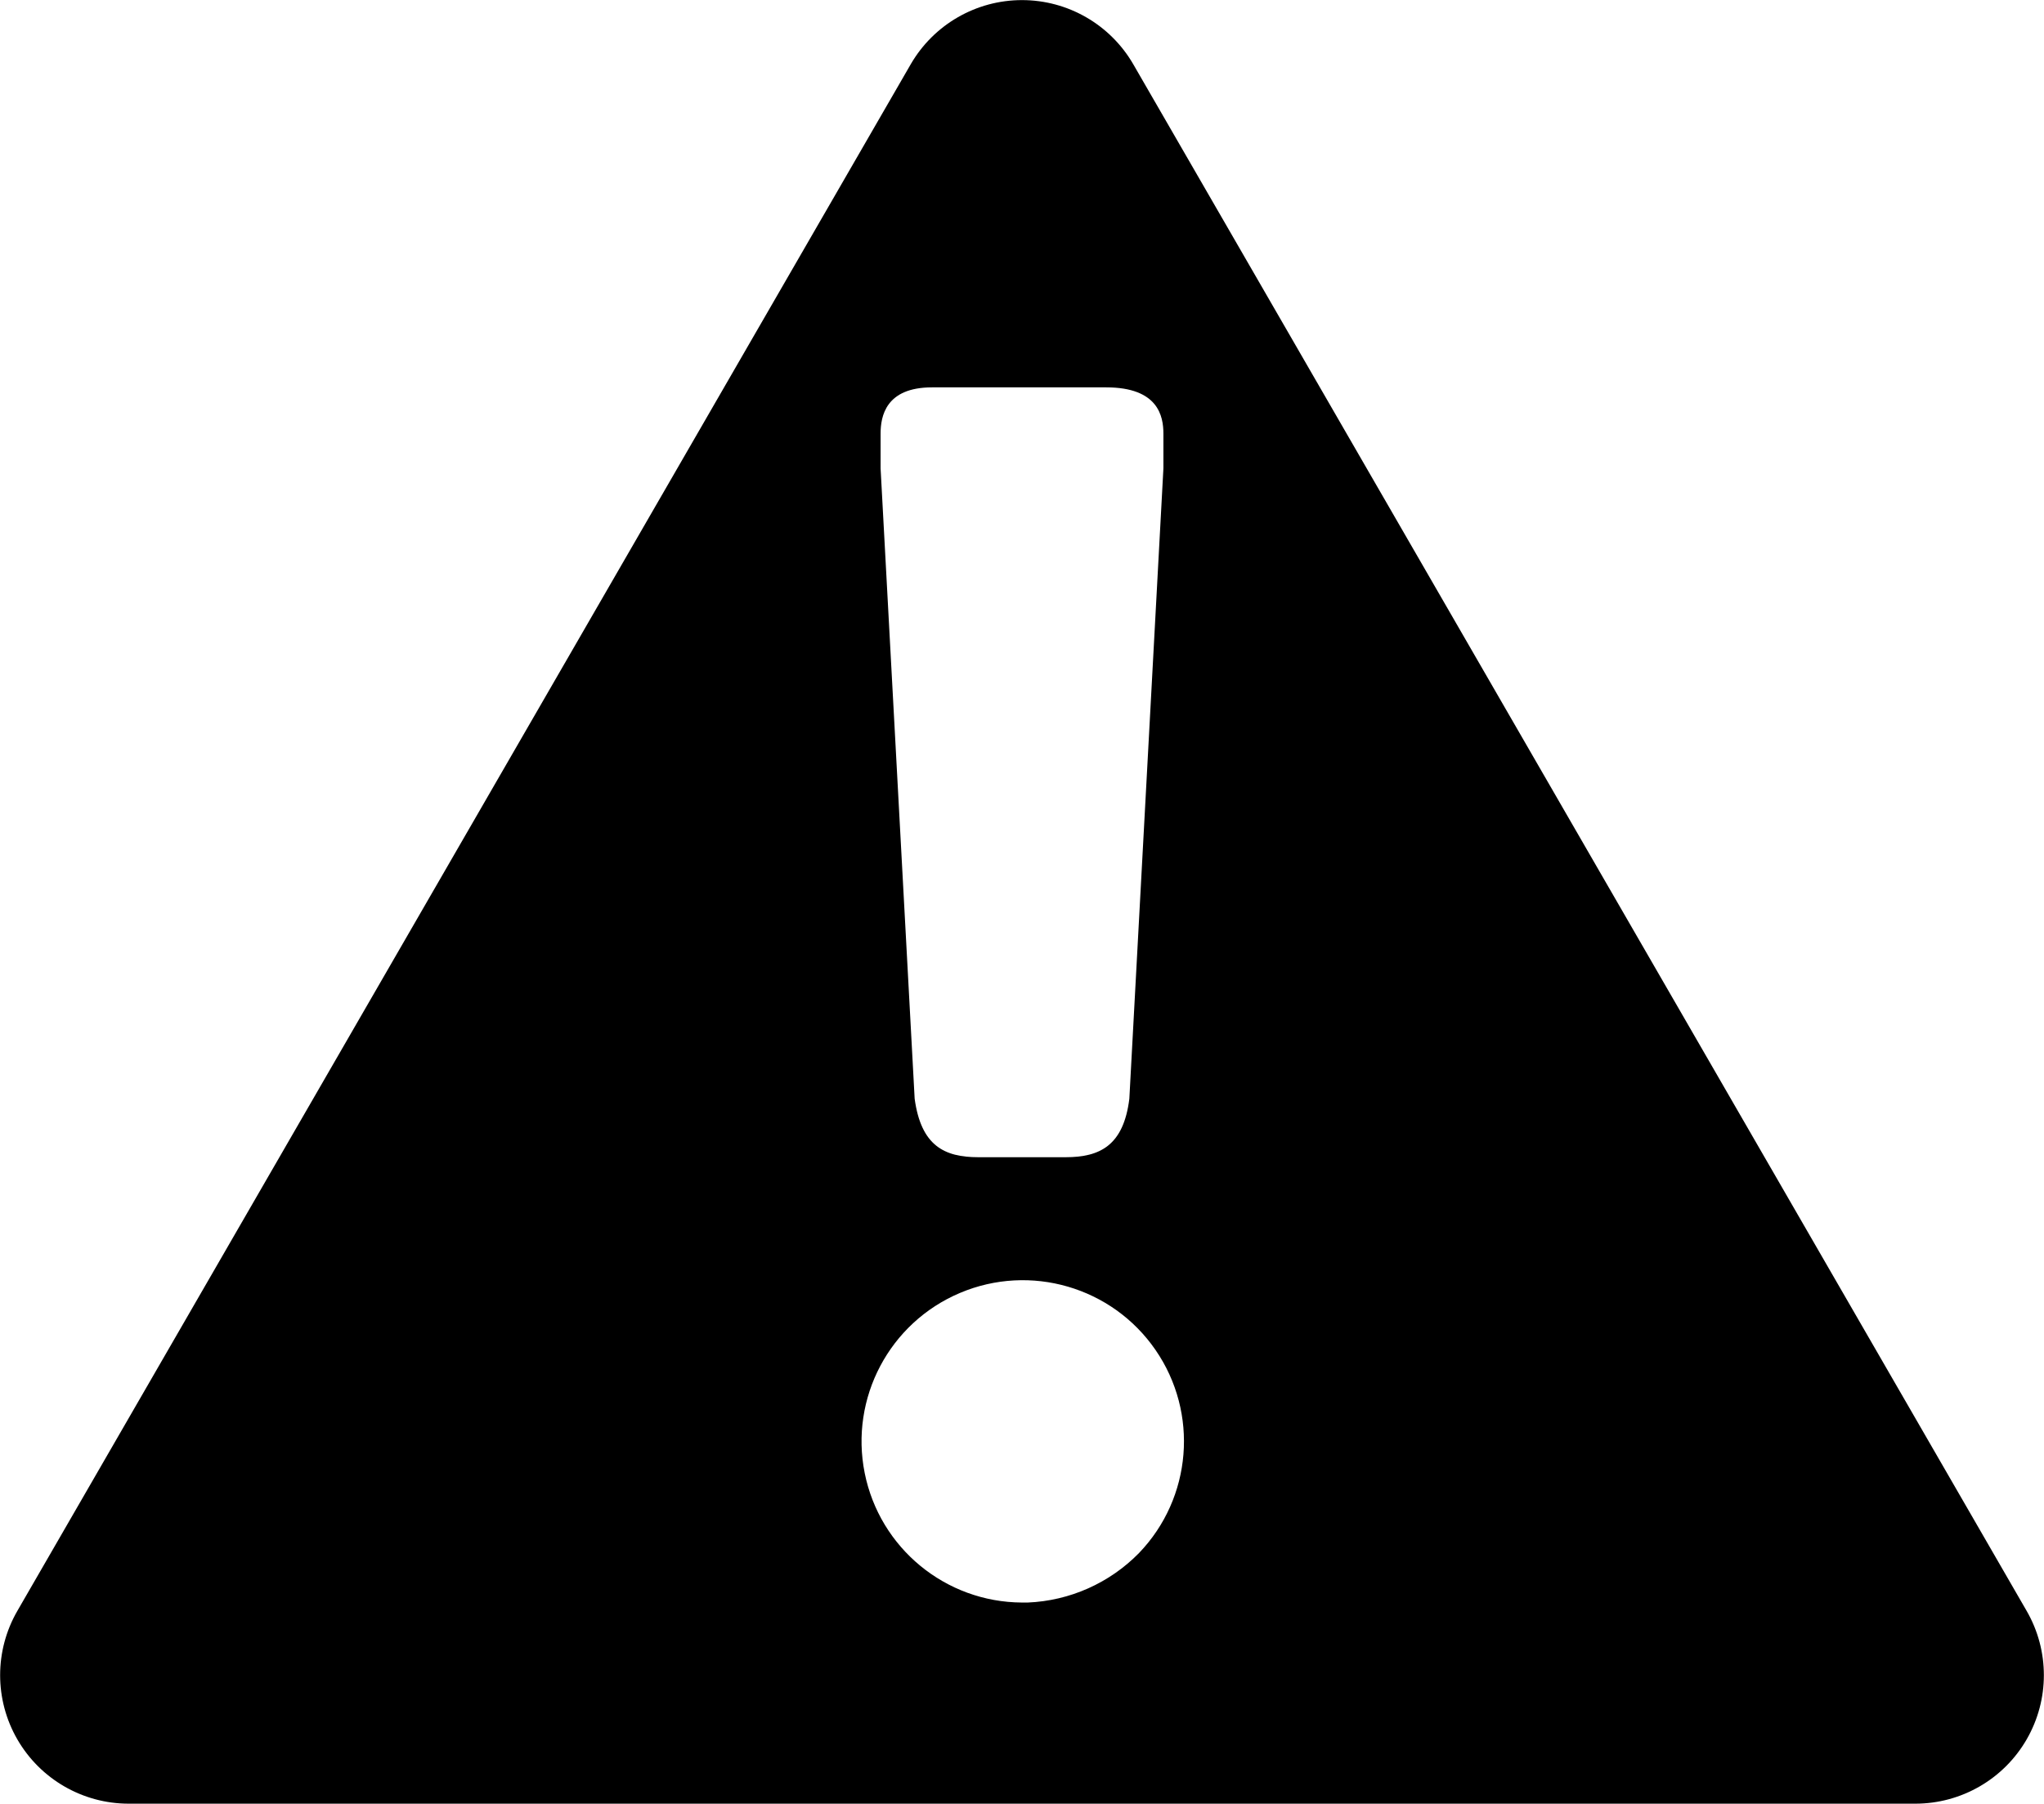
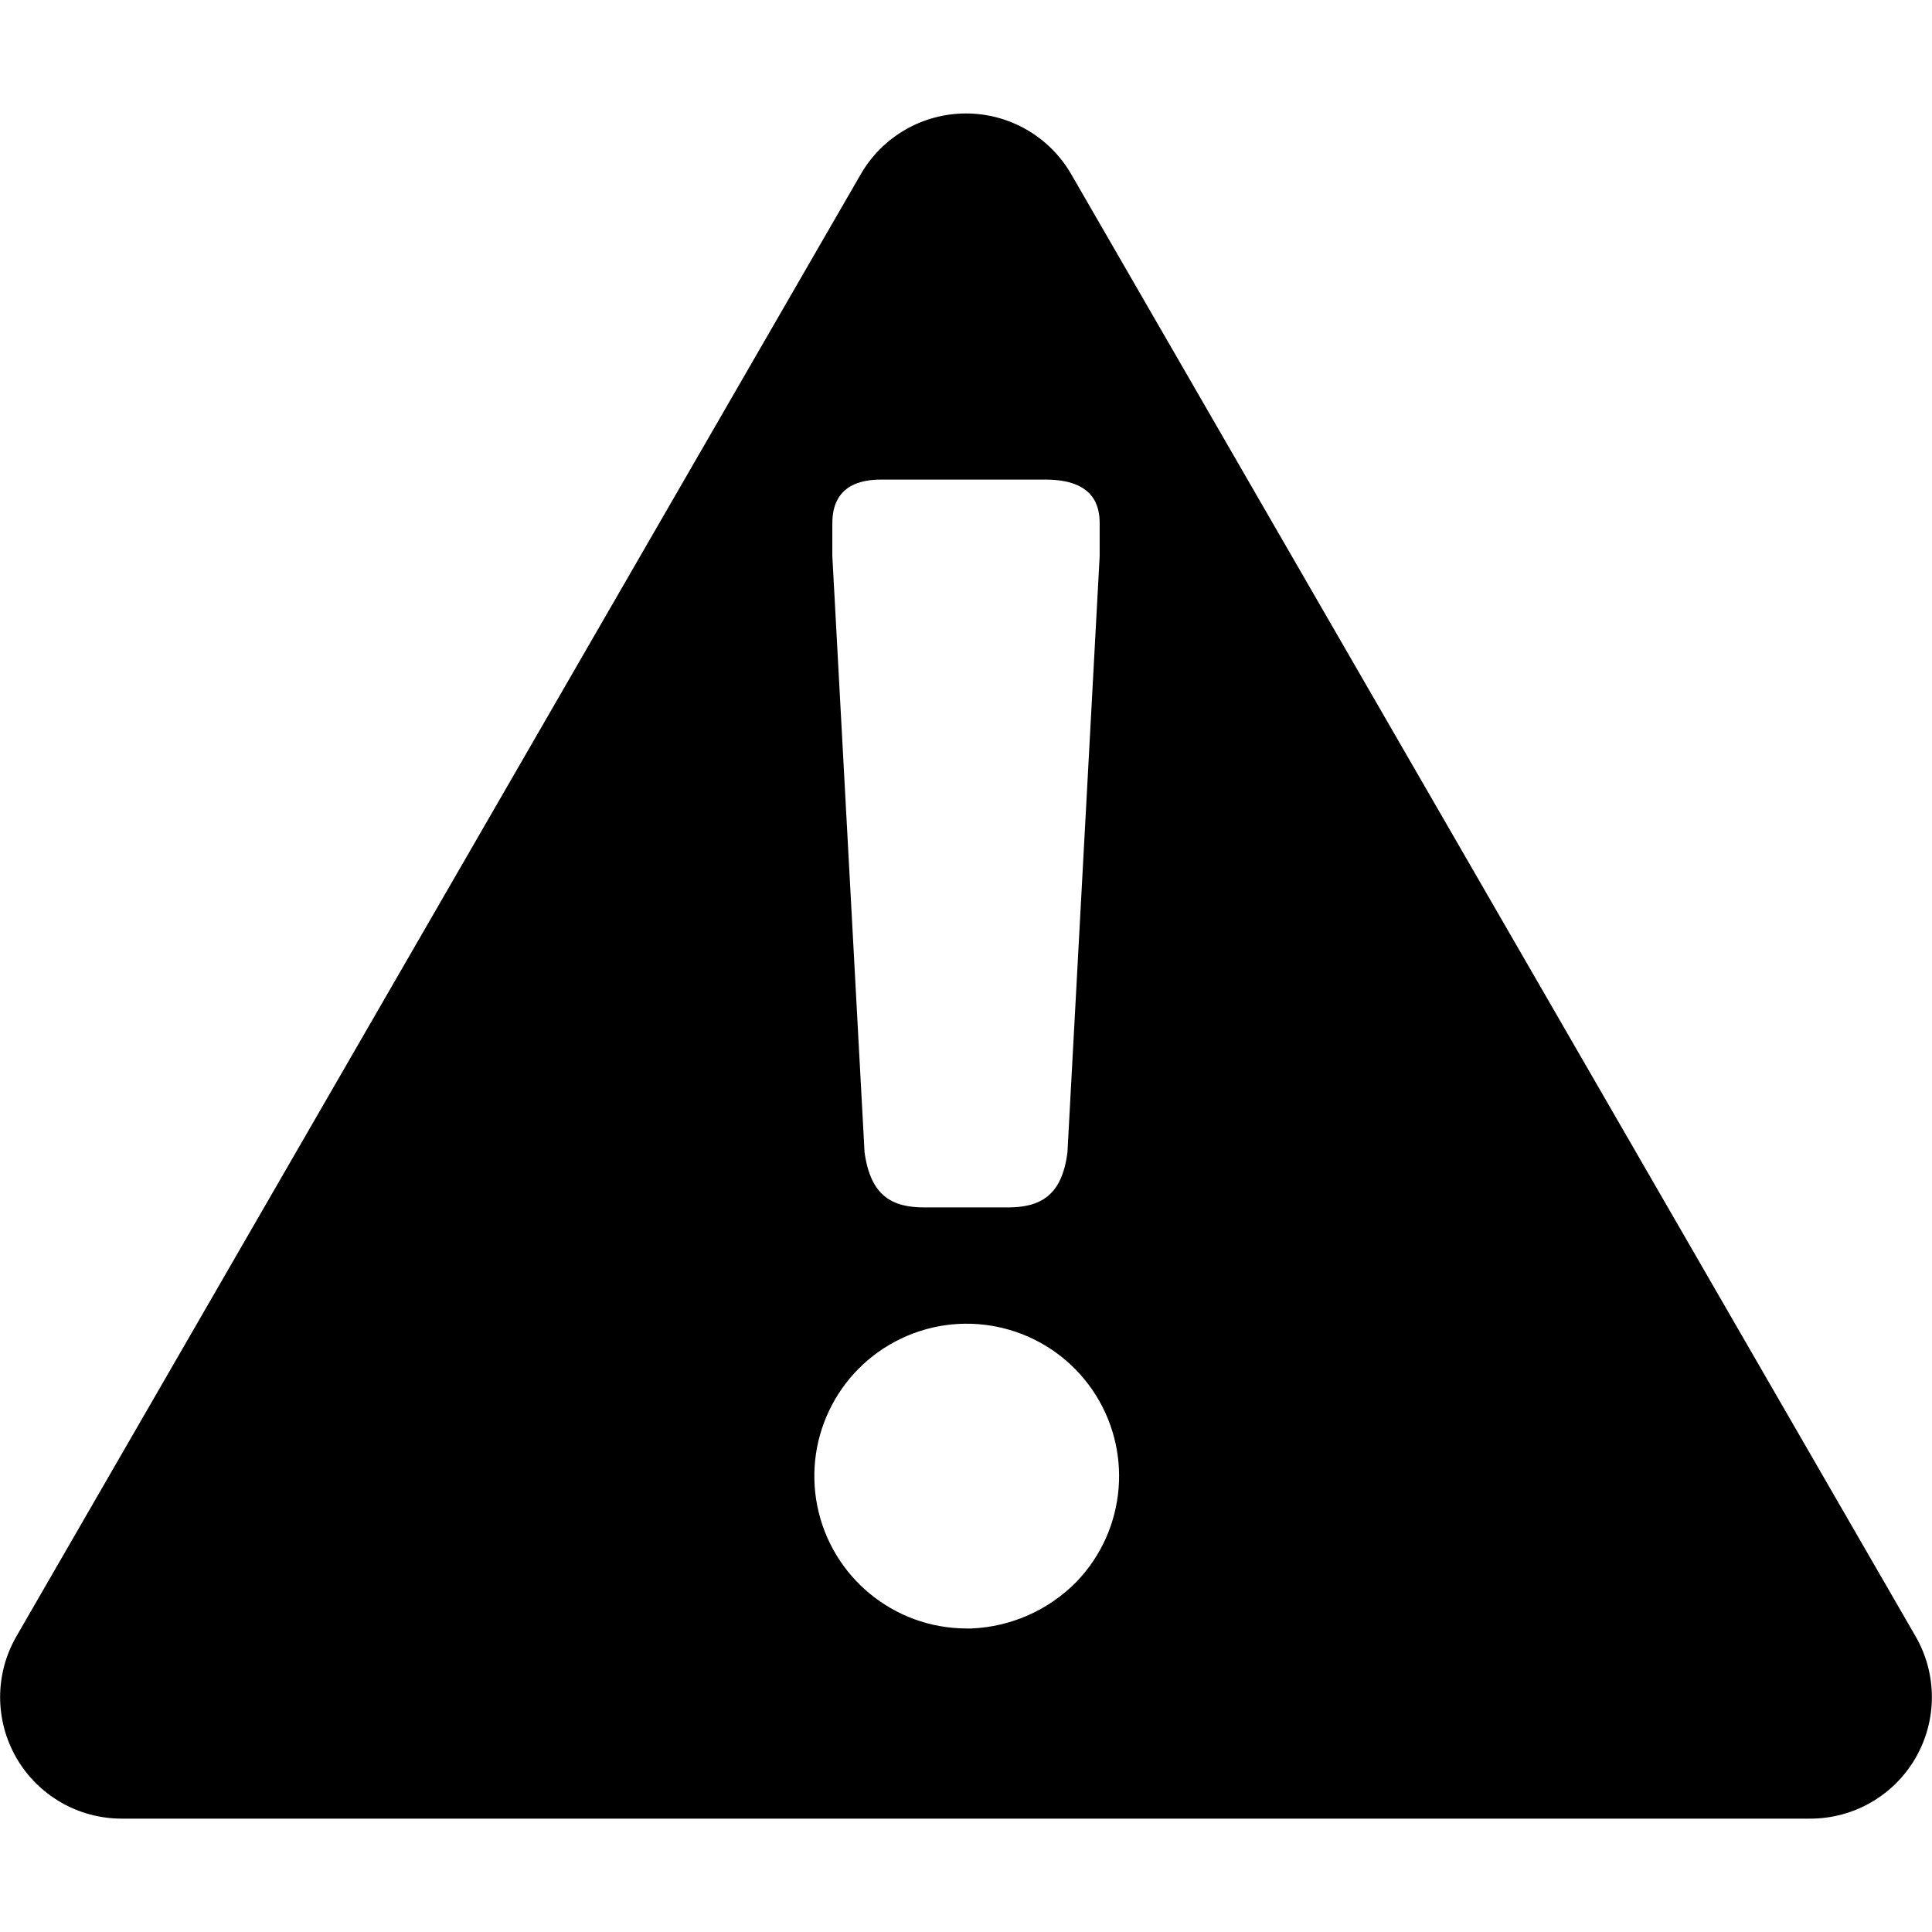
- <svg xmlns="http://www.w3.org/2000/svg" id="f1195bc8-11c7-4f5e-8f13-ca45eccc41b9" viewBox="0 0 31.8 28.068">
+ <svg xmlns="http://www.w3.org/2000/svg" id="f1195bc8-11c7-4f5e-8f13-ca45eccc41b9" width="50" height="50" viewBox="0 0 31.8 28.068">
  <path d="M31.63,27,17.73,2.93a2,2,0,0,0-3.46,0L.37,27A2,2,0,0,0,2.1,30H29.9A2,2,0,0,0,31.63,27ZM13.8,8.68c0-.27.08-.72.8-.72h2.71c.81,0,.89.45.89.72v.54l-.53,9.81c-.09.73-.46.91-.99.91H15.32c-.53,0-.89-.18-.99-.91L13.8,9.22ZM17.82,26.1a2.573,2.573,0,0,1-1.73.77H16a2.508,2.508,0,1,1,1.82-.77Z" transform="translate(-0.1 -1.932)" />
</svg>
